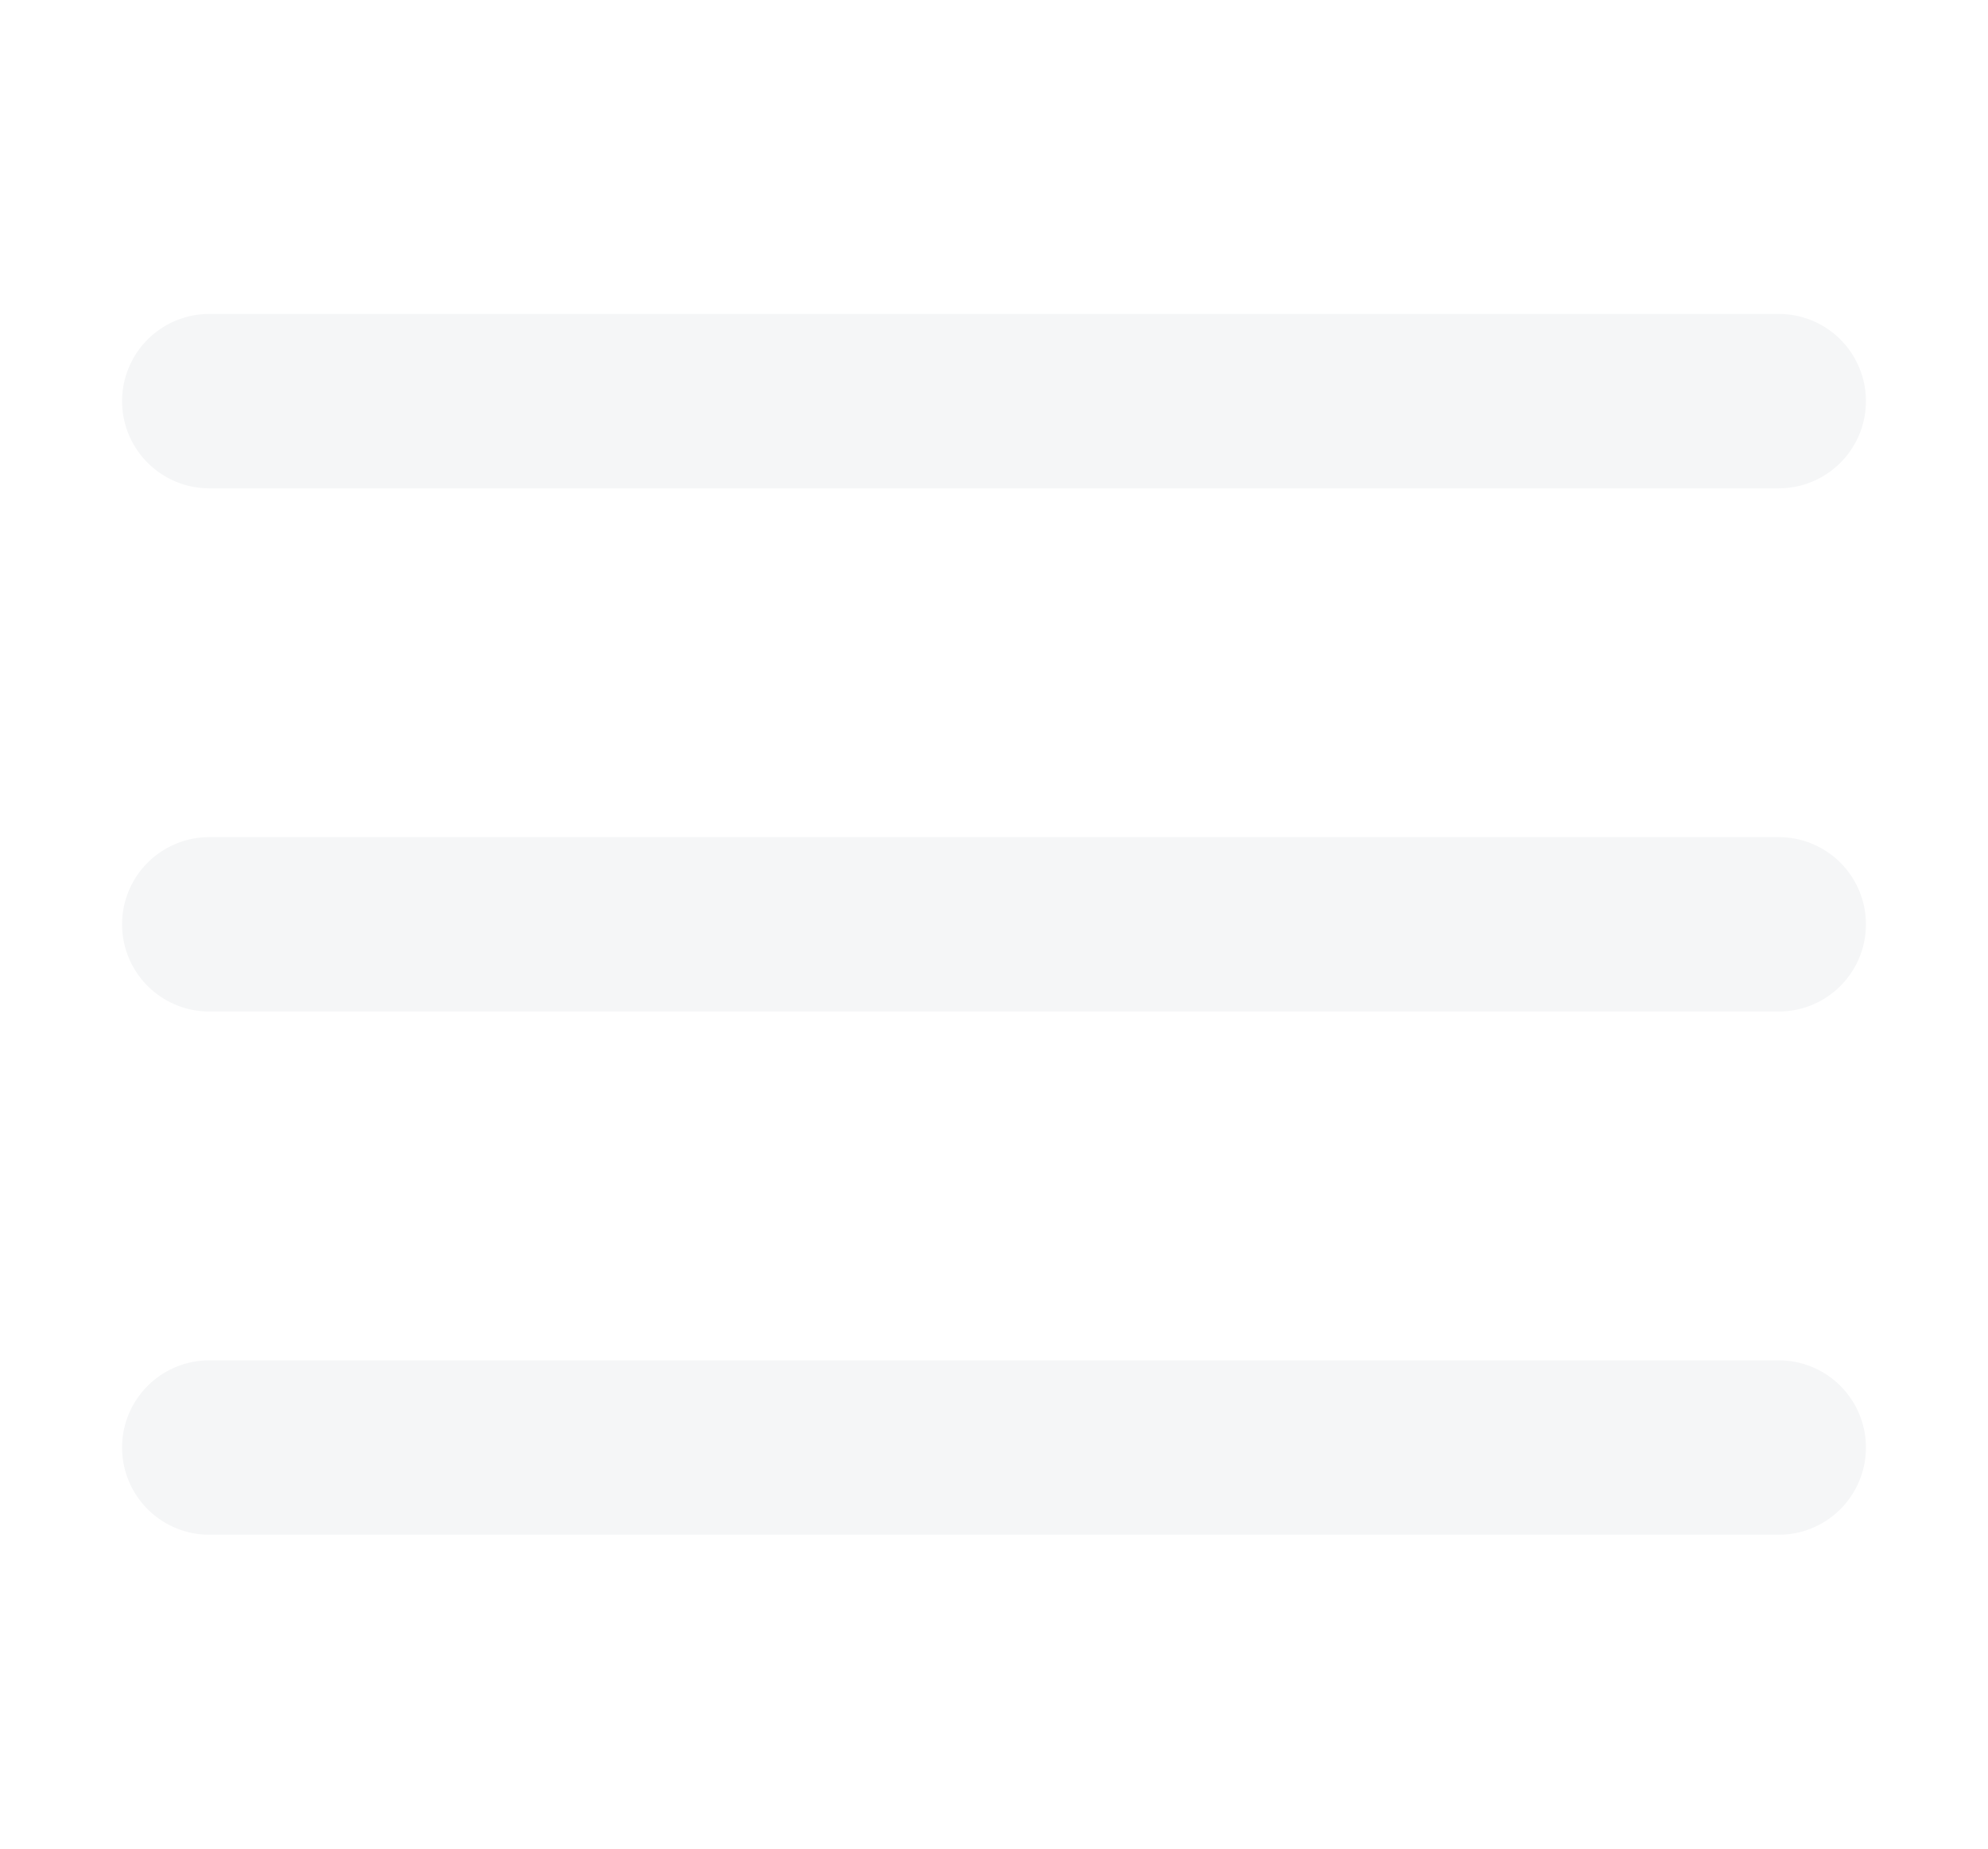
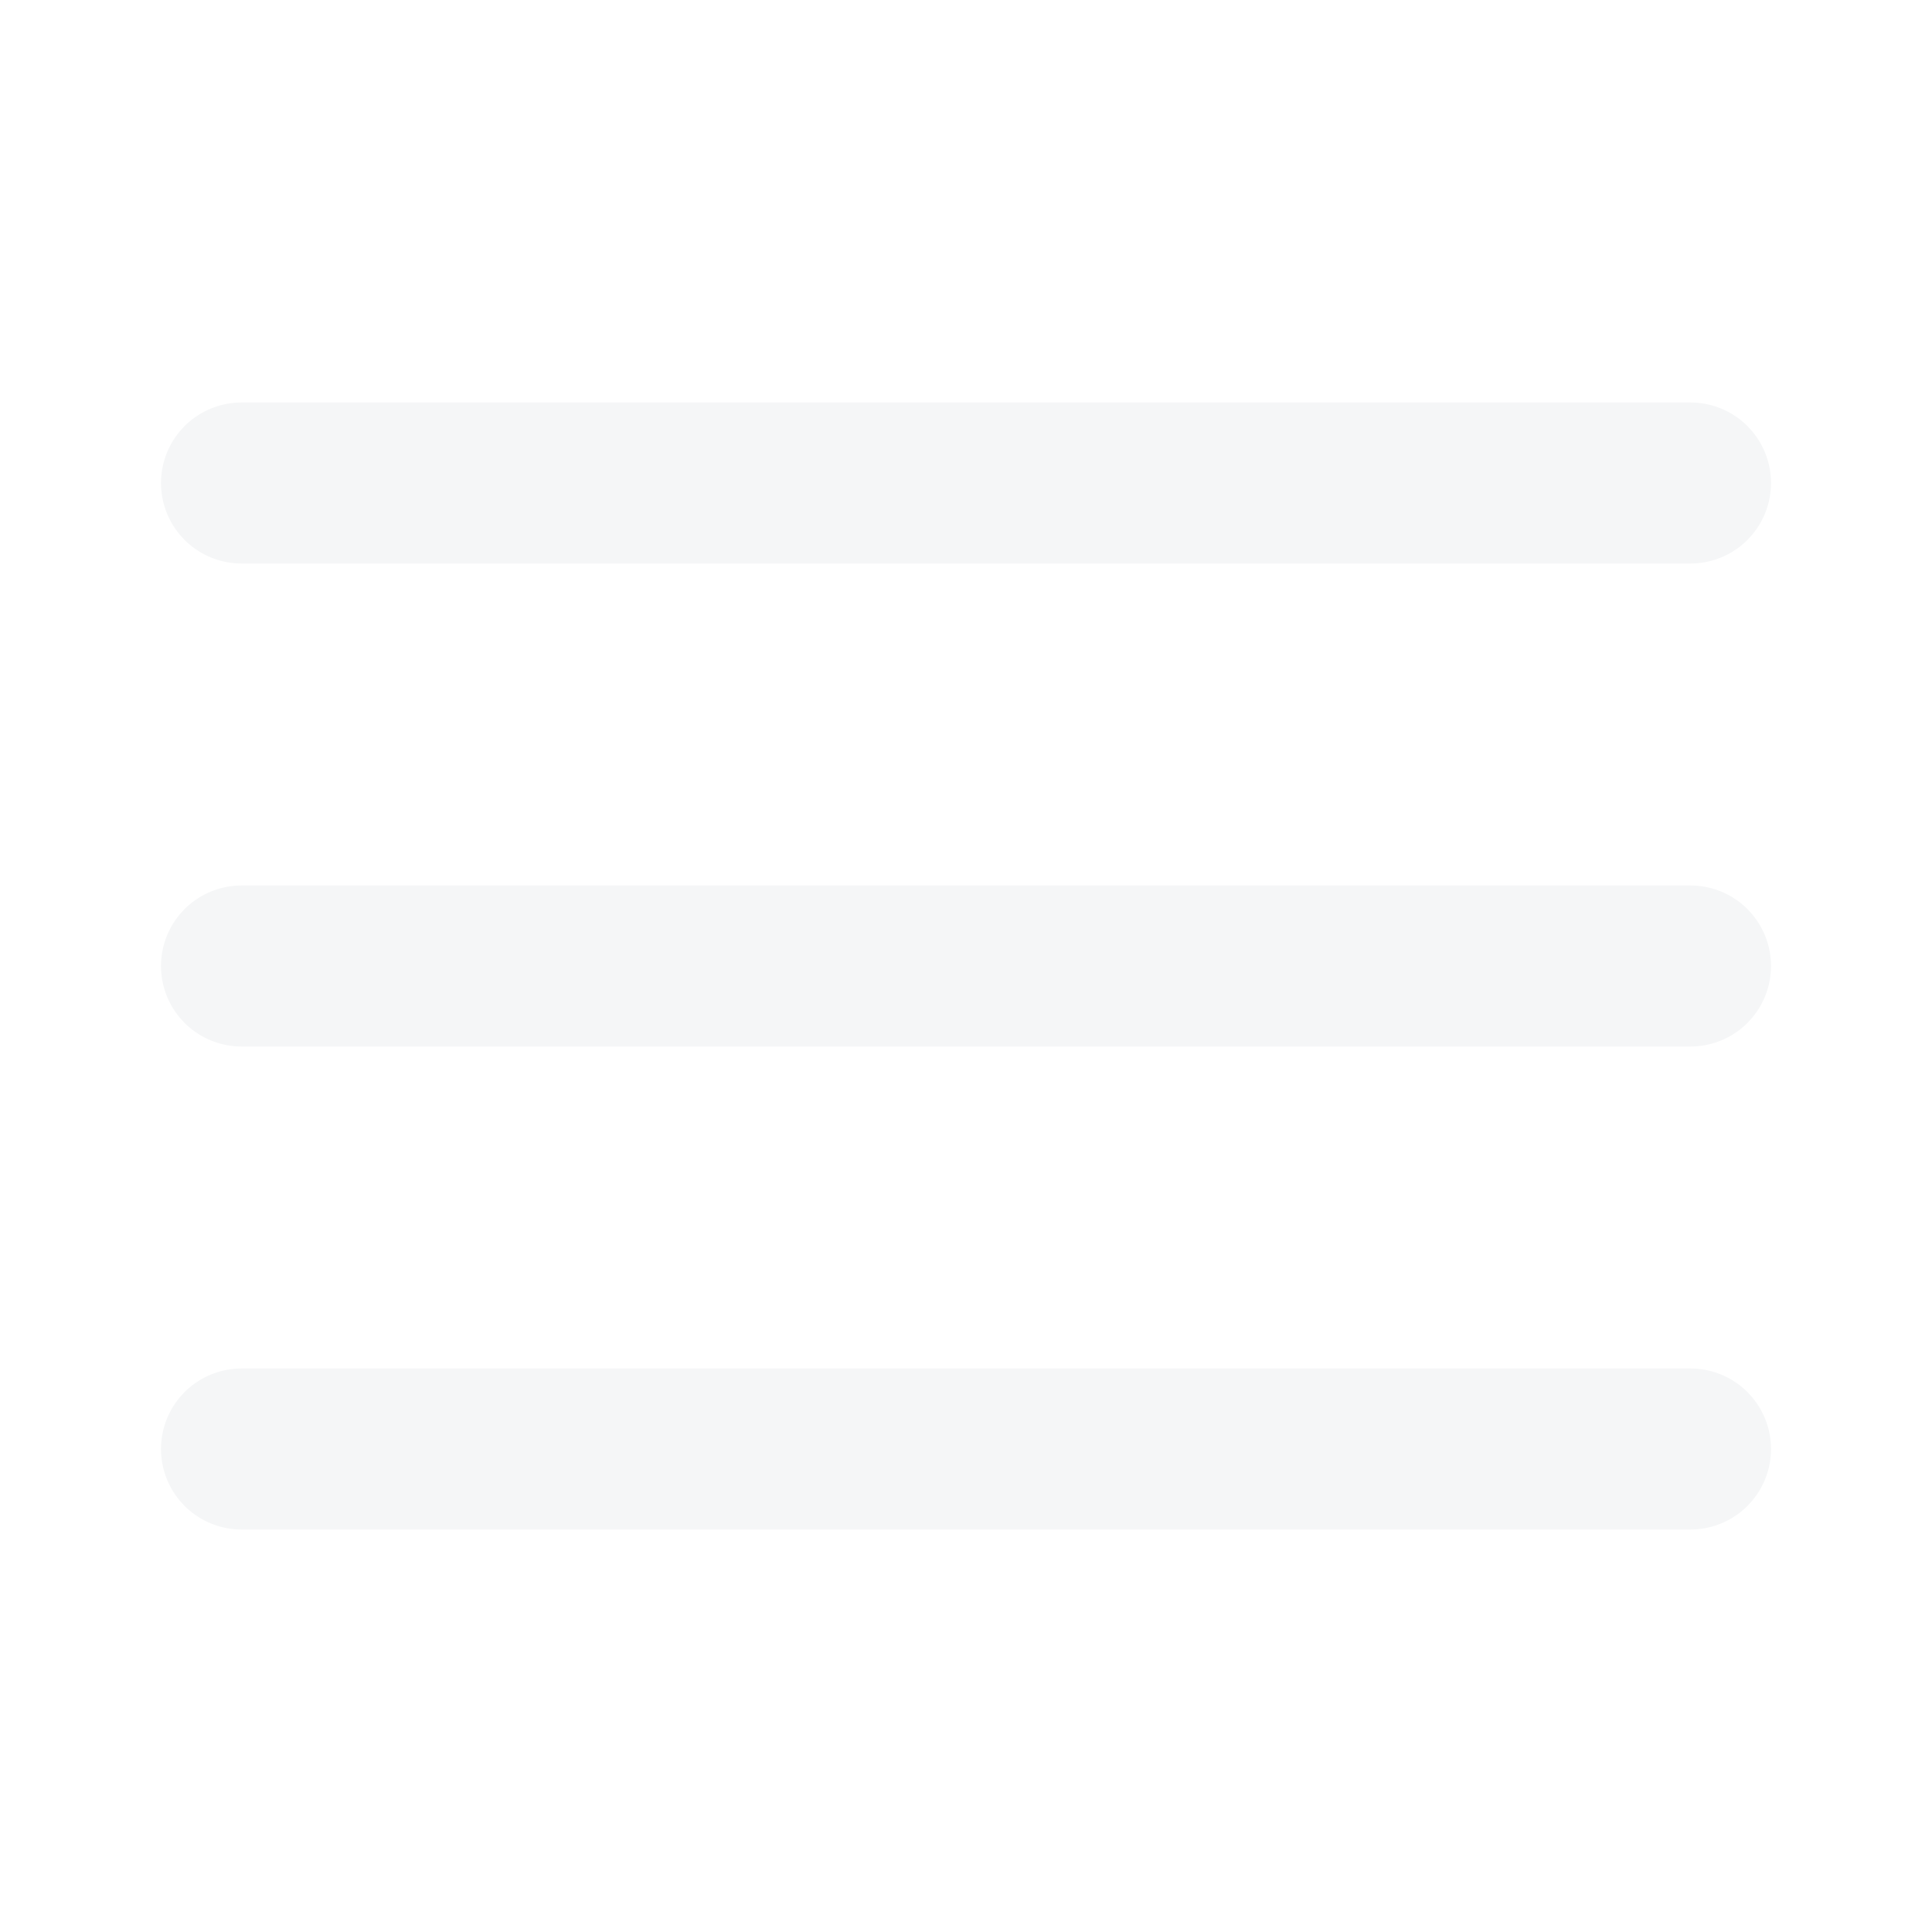
- <svg xmlns="http://www.w3.org/2000/svg" version="1.1" id="Layer_1" x="0px" y="0px" width="22.8px" height="21.2px" viewBox="0 0 22.8 21.2" enable-background="new 0 0 22.8 21.2" xml:space="preserve">
-   <path fill="none" stroke="#F5F6F7" stroke-width="2" stroke-linecap="round" stroke-linejoin="round" d="M2.4,10.6h18" />
-   <path fill="none" stroke="#F5F6F7" stroke-width="2" stroke-linecap="round" stroke-linejoin="round" d="M2.4,4.6h18" />
-   <path fill="none" stroke="#F5F6F7" stroke-width="2" stroke-linecap="round" stroke-linejoin="round" d="M2.4,16.6h18" />
+ <svg xmlns="http://www.w3.org/2000/svg" version="1.1" id="Layer_1" x="0px" y="0px" width="24px" height="24px" viewBox="0 0 24 24" enable-background="new 0 0 24 24" xml:space="preserve">
+   <path fill="none" stroke="#F5F6F7" stroke-width="2" stroke-linecap="round" stroke-linejoin="round" d="M3,12h18" />
+   <path fill="none" stroke="#F5F6F7" stroke-width="2" stroke-linecap="round" stroke-linejoin="round" d="M3,6h18" />
+   <path fill="none" stroke="#F5F6F7" stroke-width="2" stroke-linecap="round" stroke-linejoin="round" d="M3,18h18" />
</svg>
